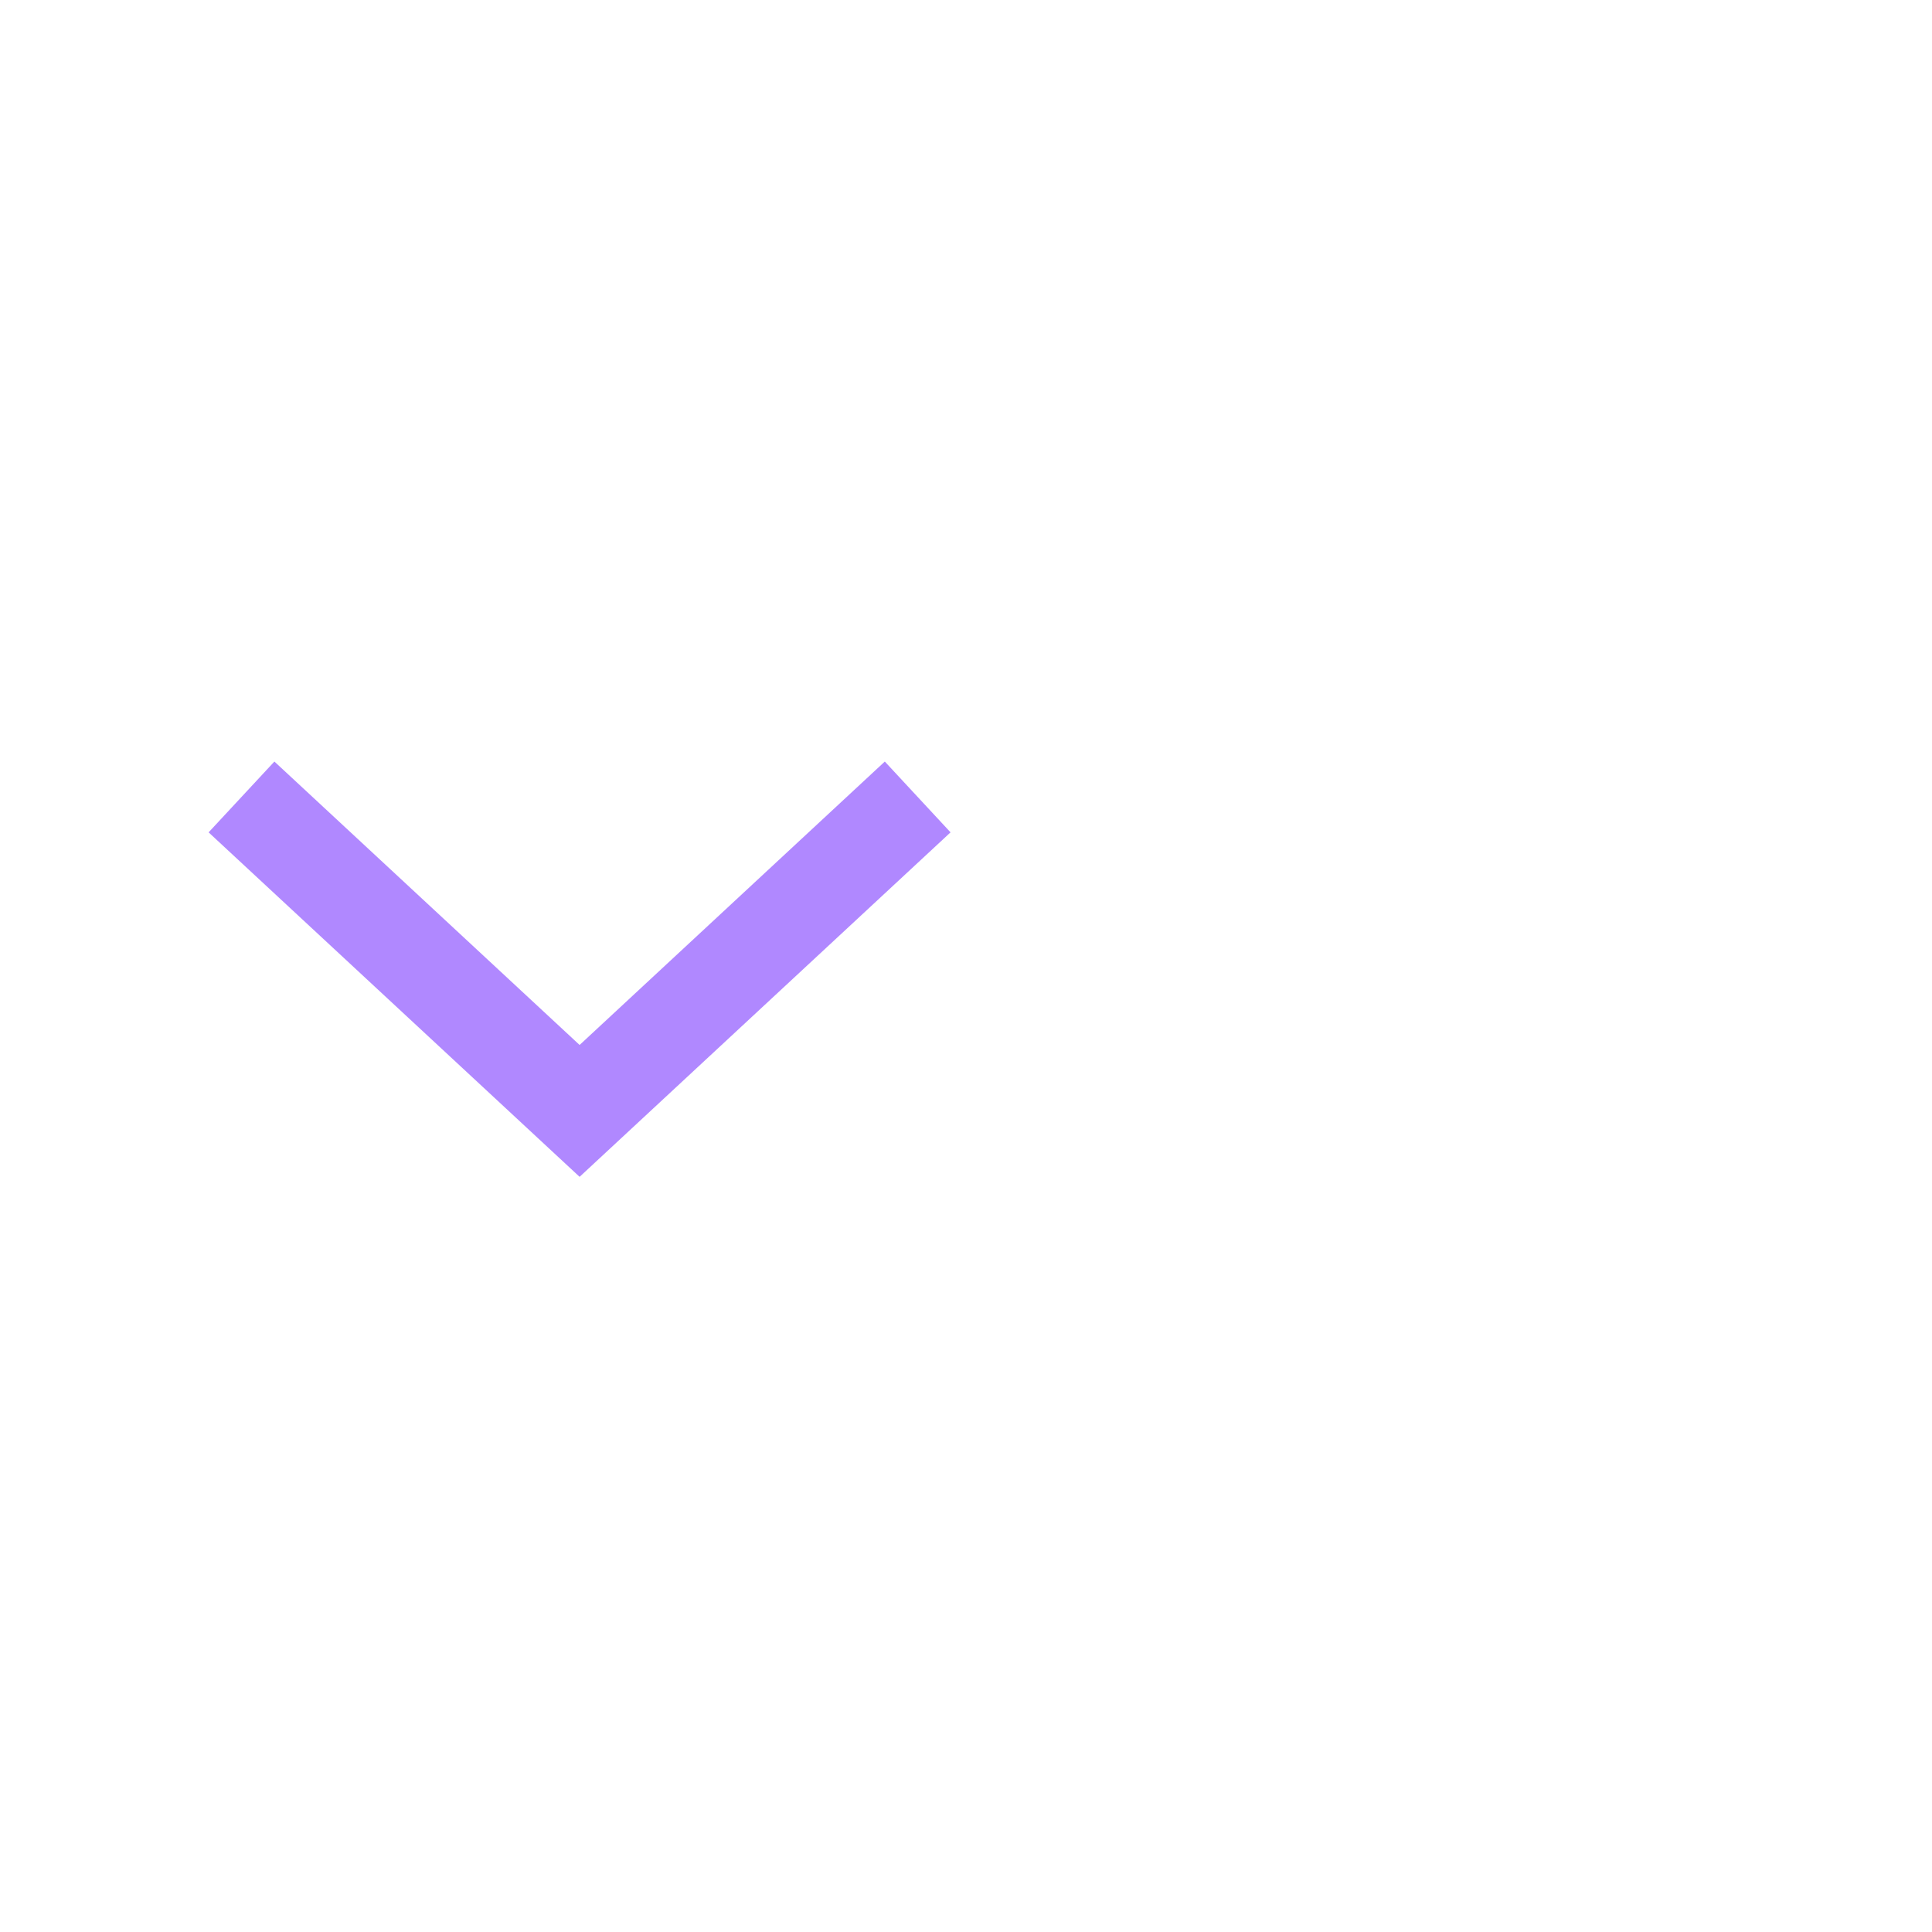
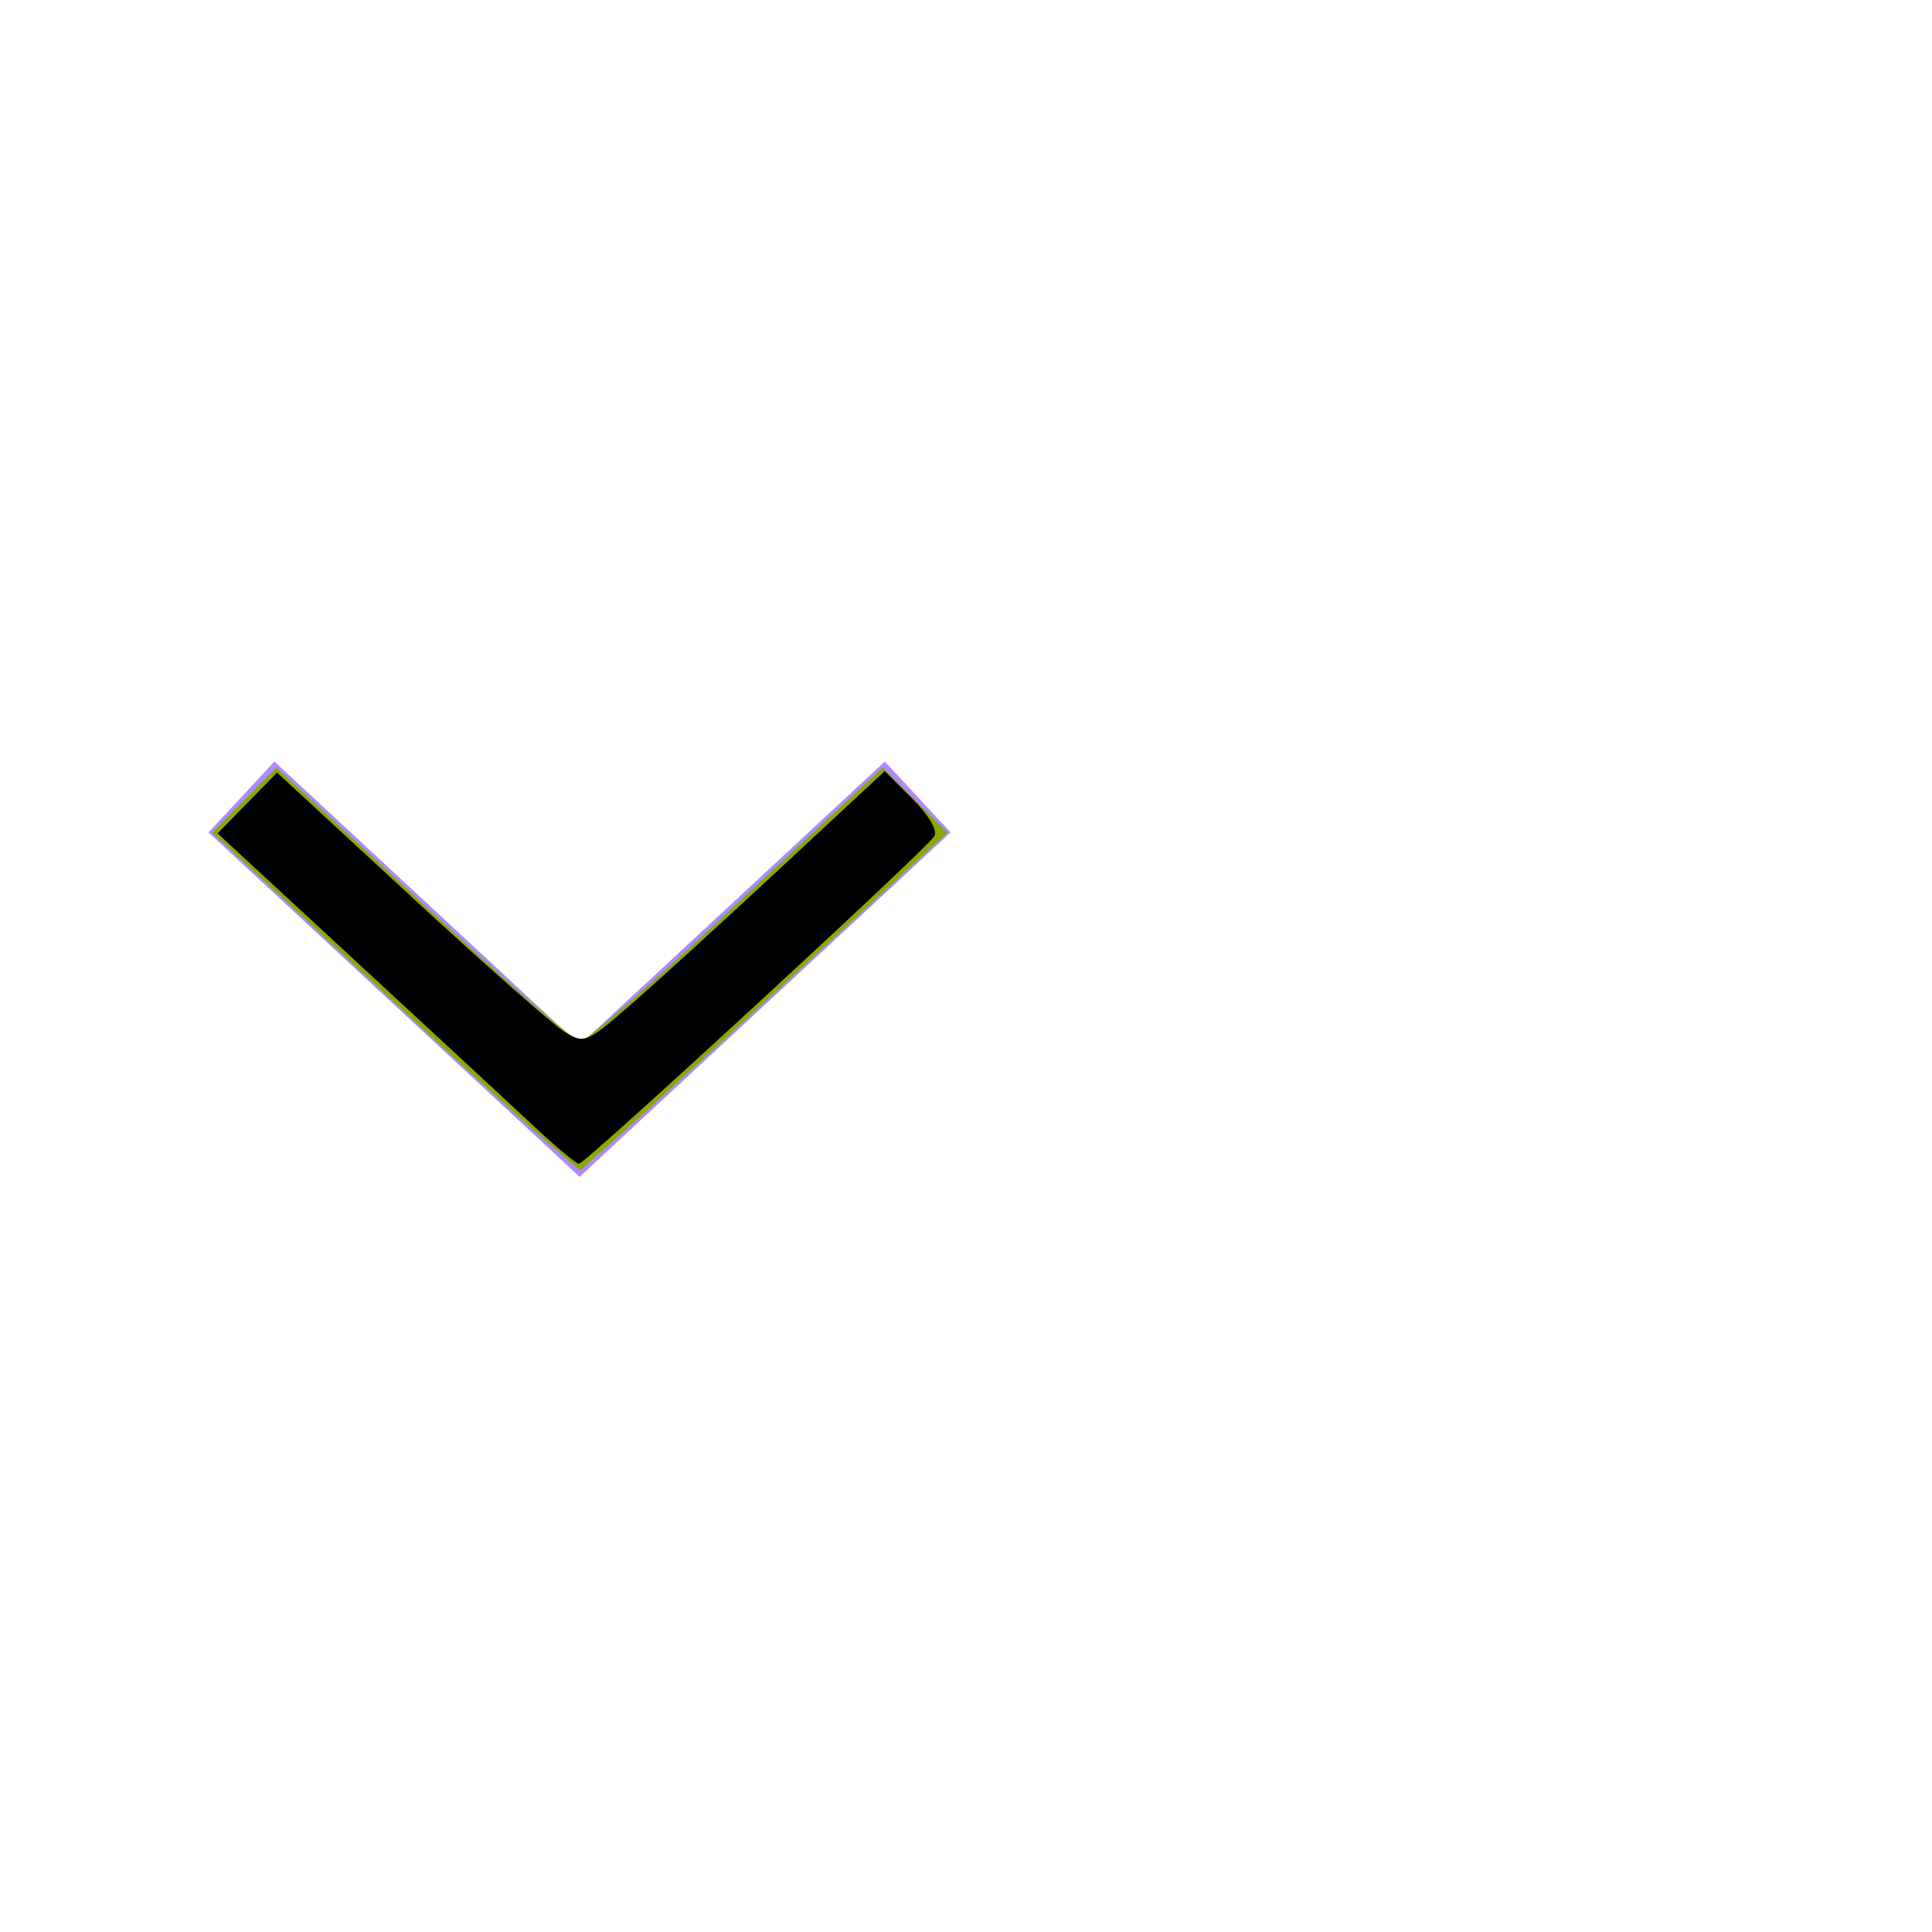
- <svg xmlns="http://www.w3.org/2000/svg" width="40px" height="40px" viewBox="0 0 40 40" version="1.1">
+ <svg xmlns="http://www.w3.org/2000/svg" width="40px" height="40px" viewBox="0 0 40 40" version="1.1" id="svg11">
+   <defs id="defs15" />
  <g id="ComboBox" stroke="none" stroke-width="1" fill="none" fill-rule="evenodd">
    <g id="ic-arrow-drop-down" transform="translate(0, 8)">
      <g id="Group_8822" transform="translate(4.319, 7.767)" fill="#B088FF">
        <polygon id="Path_18879" points="7.681 8.598 0 1.466 1.362 0 7.681 5.868 14 -8.8817842e-16 15.361 1.466" />
      </g>
      <polygon id="Rectangle_4407" points="0 0 24 0 24 24 0 24" />
    </g>
  </g>
+   <path style="fill:#88aa00;stroke-width:0.169" d="M 8.155,20.743 4.394,17.237 5.058,16.565 5.722,15.893 6.276,16.406 c 0.305,0.282 1.676,1.557 3.047,2.833 1.371,1.276 2.582,2.32 2.692,2.32 0.11,0 1.314,-1.045 2.677,-2.321 1.363,-1.277 2.727,-2.552 3.032,-2.833 l 0.554,-0.512 0.669,0.672 0.669,0.672 -3.748,3.475 c -2.061,1.911 -3.794,3.489 -3.851,3.506 -0.057,0.017 -1.795,-1.546 -3.864,-3.475 z" id="path824" />
+   <path style="fill:#000000;stroke-width:0.169" d="M 11.118,23.377 C 10.697,22.983 9.038,21.445 7.429,19.958 l -2.924,-2.703 0.615,-0.63 0.615,-0.63 2.769,2.559 c 1.523,1.407 2.957,2.673 3.188,2.813 0.402,0.244 0.457,0.222 1.322,-0.527 0.496,-0.43 1.893,-1.702 3.103,-2.828 l 2.201,-2.047 0.575,0.575 c 0.335,0.335 0.524,0.658 0.452,0.773 -0.172,0.278 -7.236,6.788 -7.36,6.783 -0.056,-0.002 -0.446,-0.326 -0.866,-0.72 z" id="path822" />
</svg>
